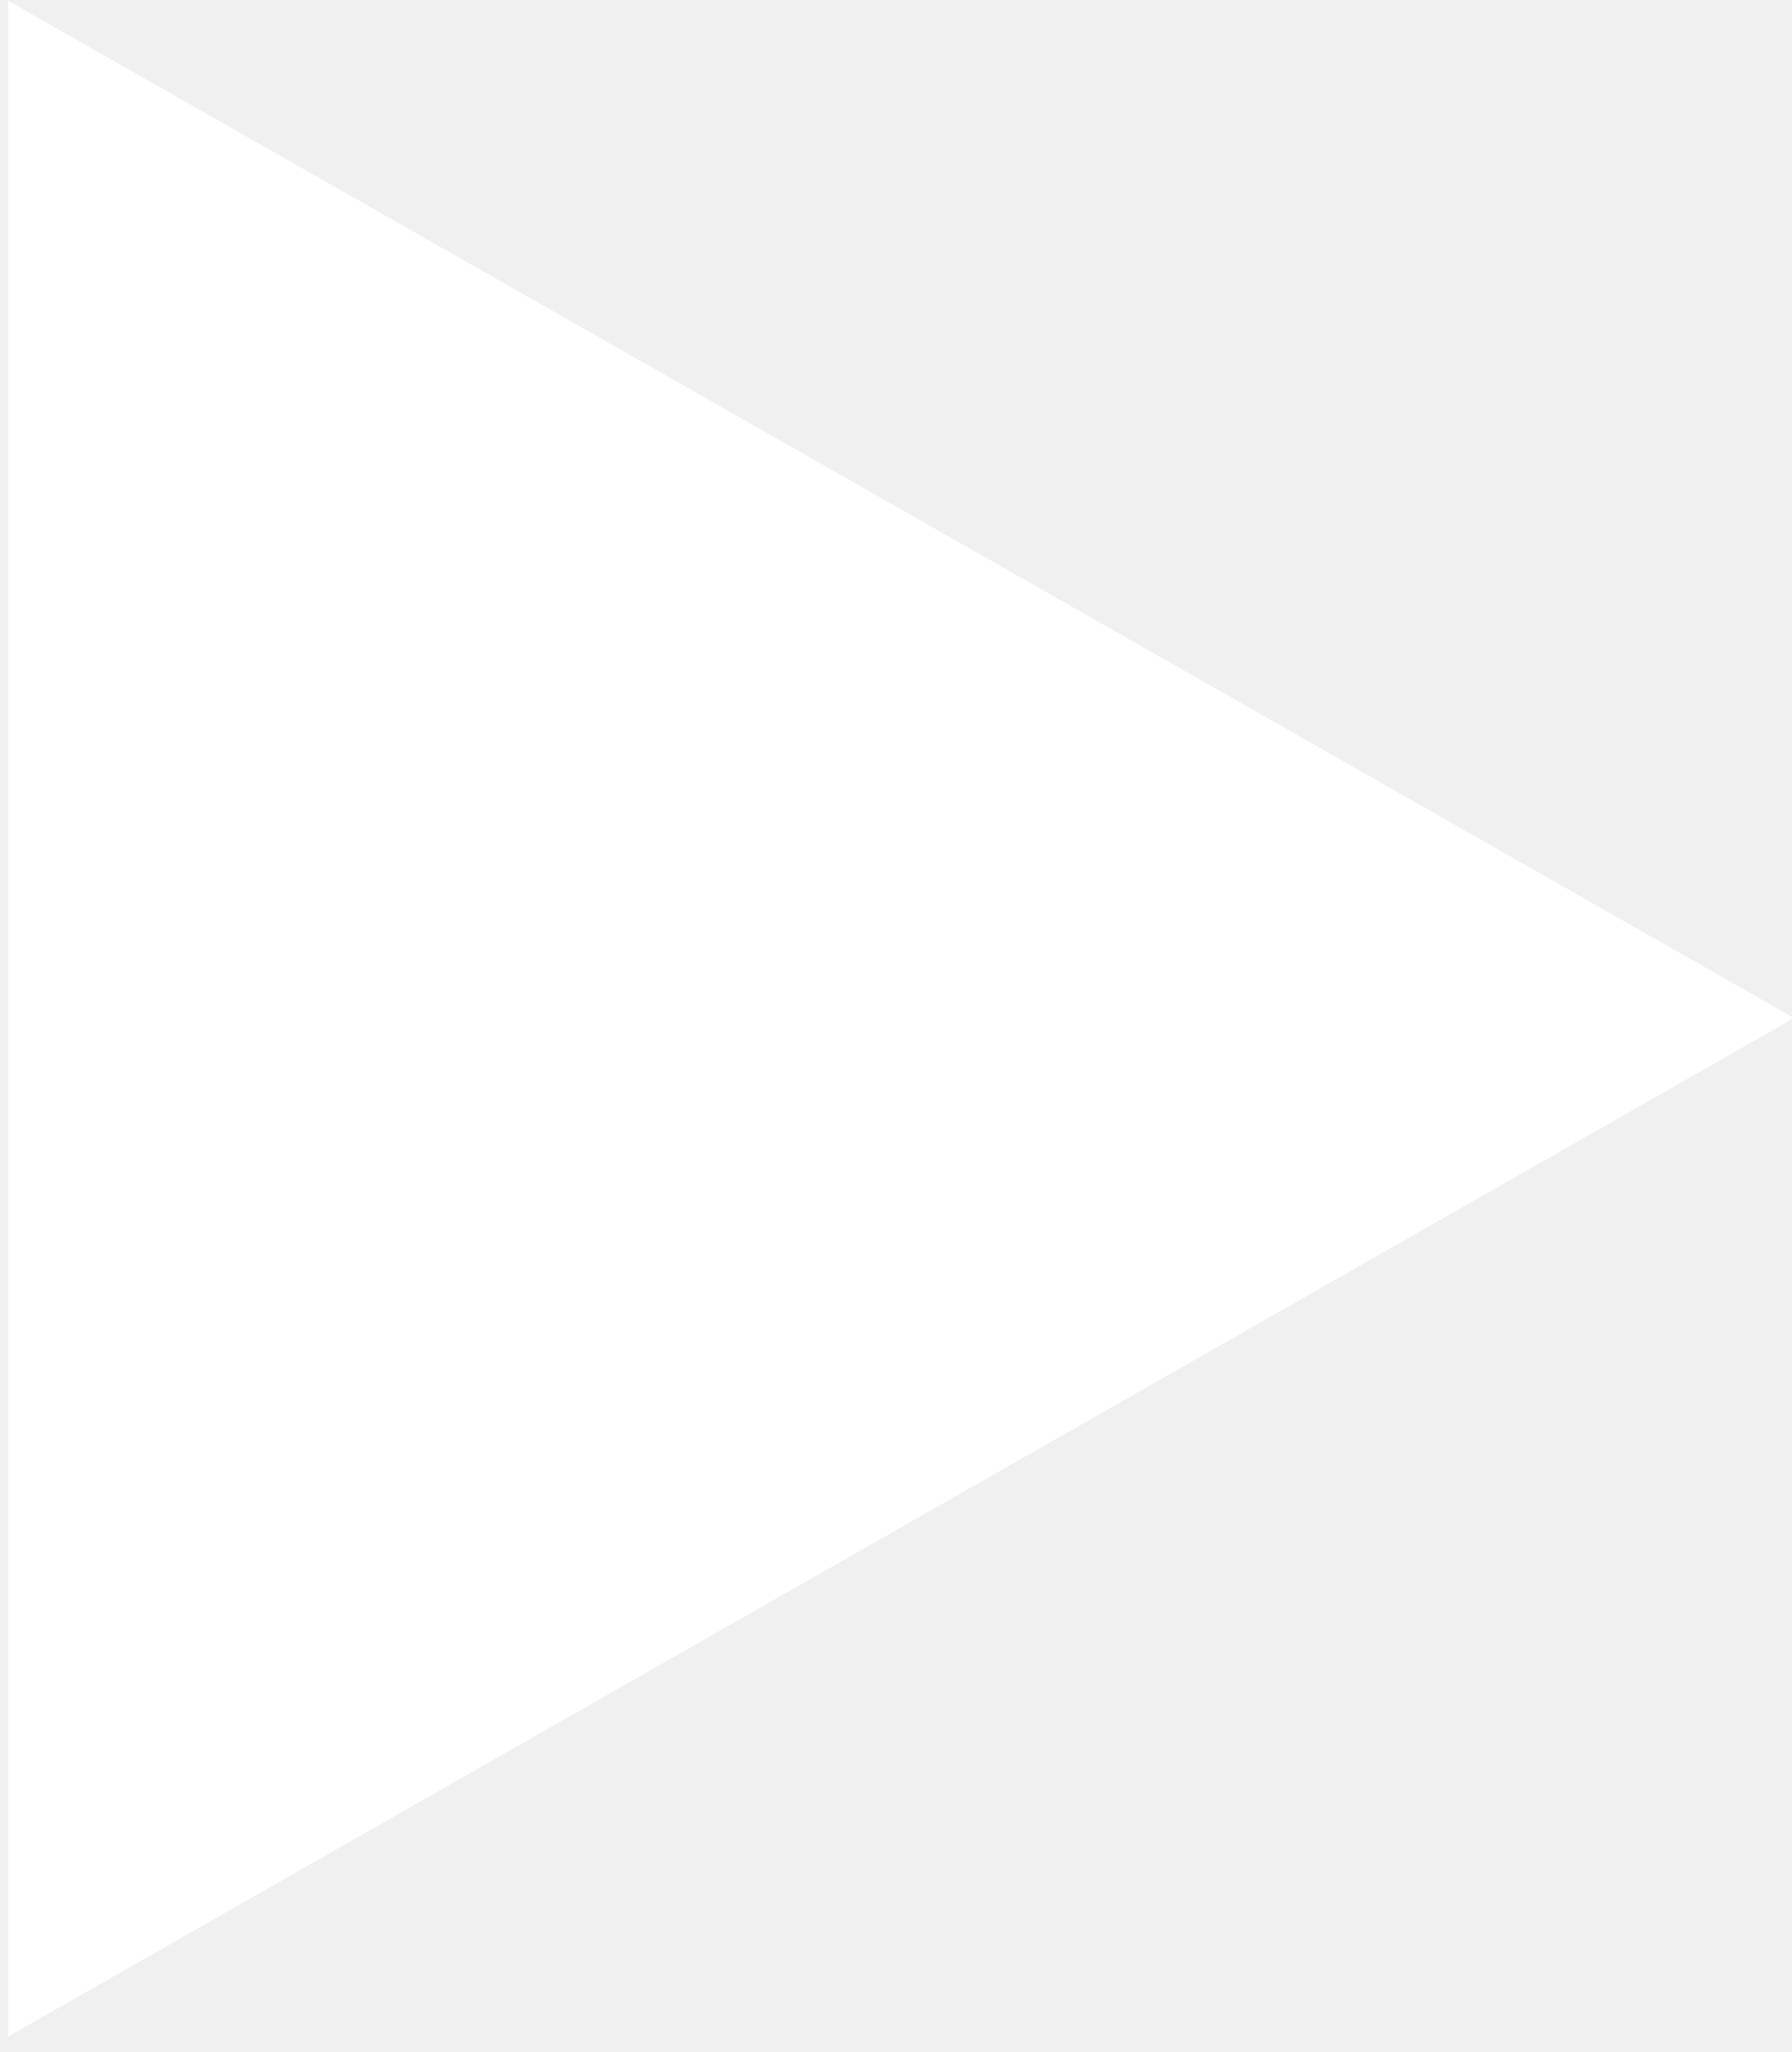
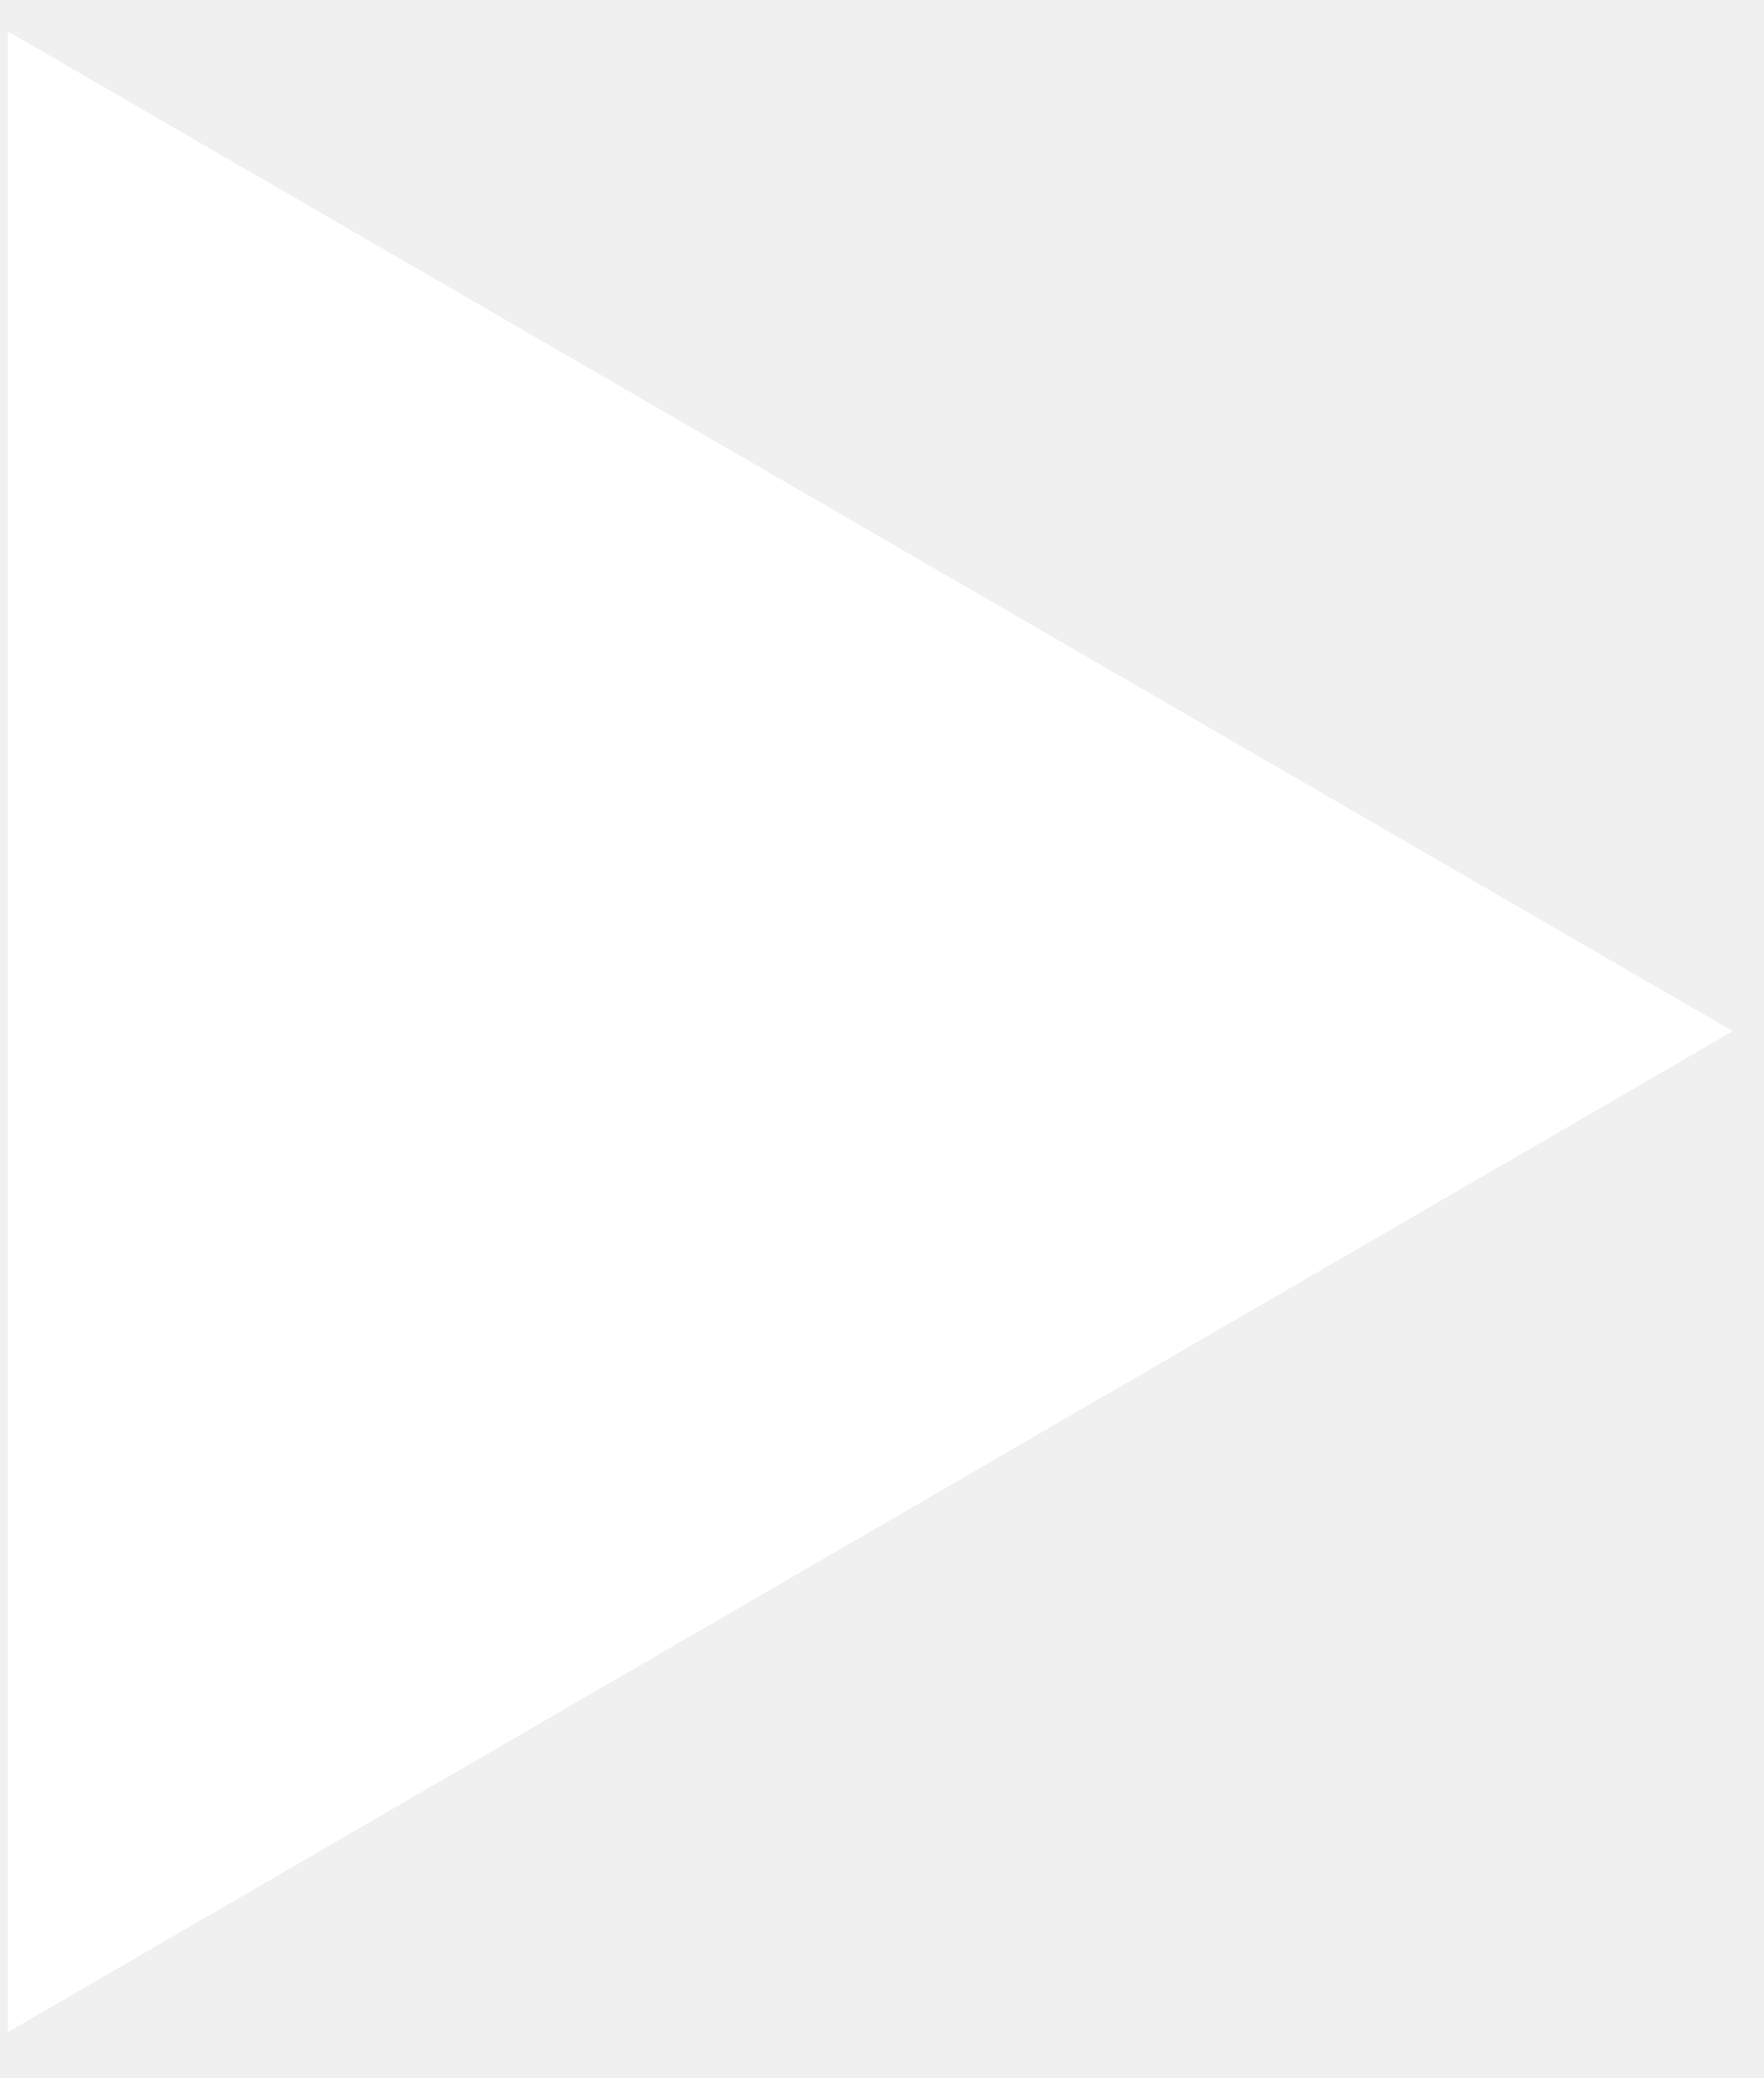
- <svg xmlns="http://www.w3.org/2000/svg" width="55px" height="63px" viewBox="0 0 55 63" version="1.1">
+ <svg xmlns="http://www.w3.org/2000/svg" width="28px" height="33px" viewBox="0 0 28 33" version="1.1">
  <defs />
  <g id="Page-1" stroke="none" stroke-width="1" fill="none" fill-rule="evenodd">
-     <g id="Artboard" transform="translate(-406, -245)" stroke-width="3.5" stroke="#FFFFFF" fill="#FFFFFF">
-       <g id="play" transform="translate(408, 248)">
-         <g id="Group">
-           <g id="Triangle">
-             <polygon id="Shape" points="0 0.035 49.542 28.257 0 56.513" />
+     <g id="play" transform="translate(1, 2)" stroke-width="1.75" stroke="#FFFFFF" fill="#FFFFFF">
+       <g id="Page-1">
+         <g>
+           <g id="Artboard">
+             <g id="play">
+               <g id="Group">
+                 <g id="Triangle">
+                   <polygon id="Shape" points="0 0.018 24.771 14.376 0 28.752" />
+                 </g>
+               </g>
+             </g>
          </g>
        </g>
      </g>
    </g>
  </g>
</svg>
